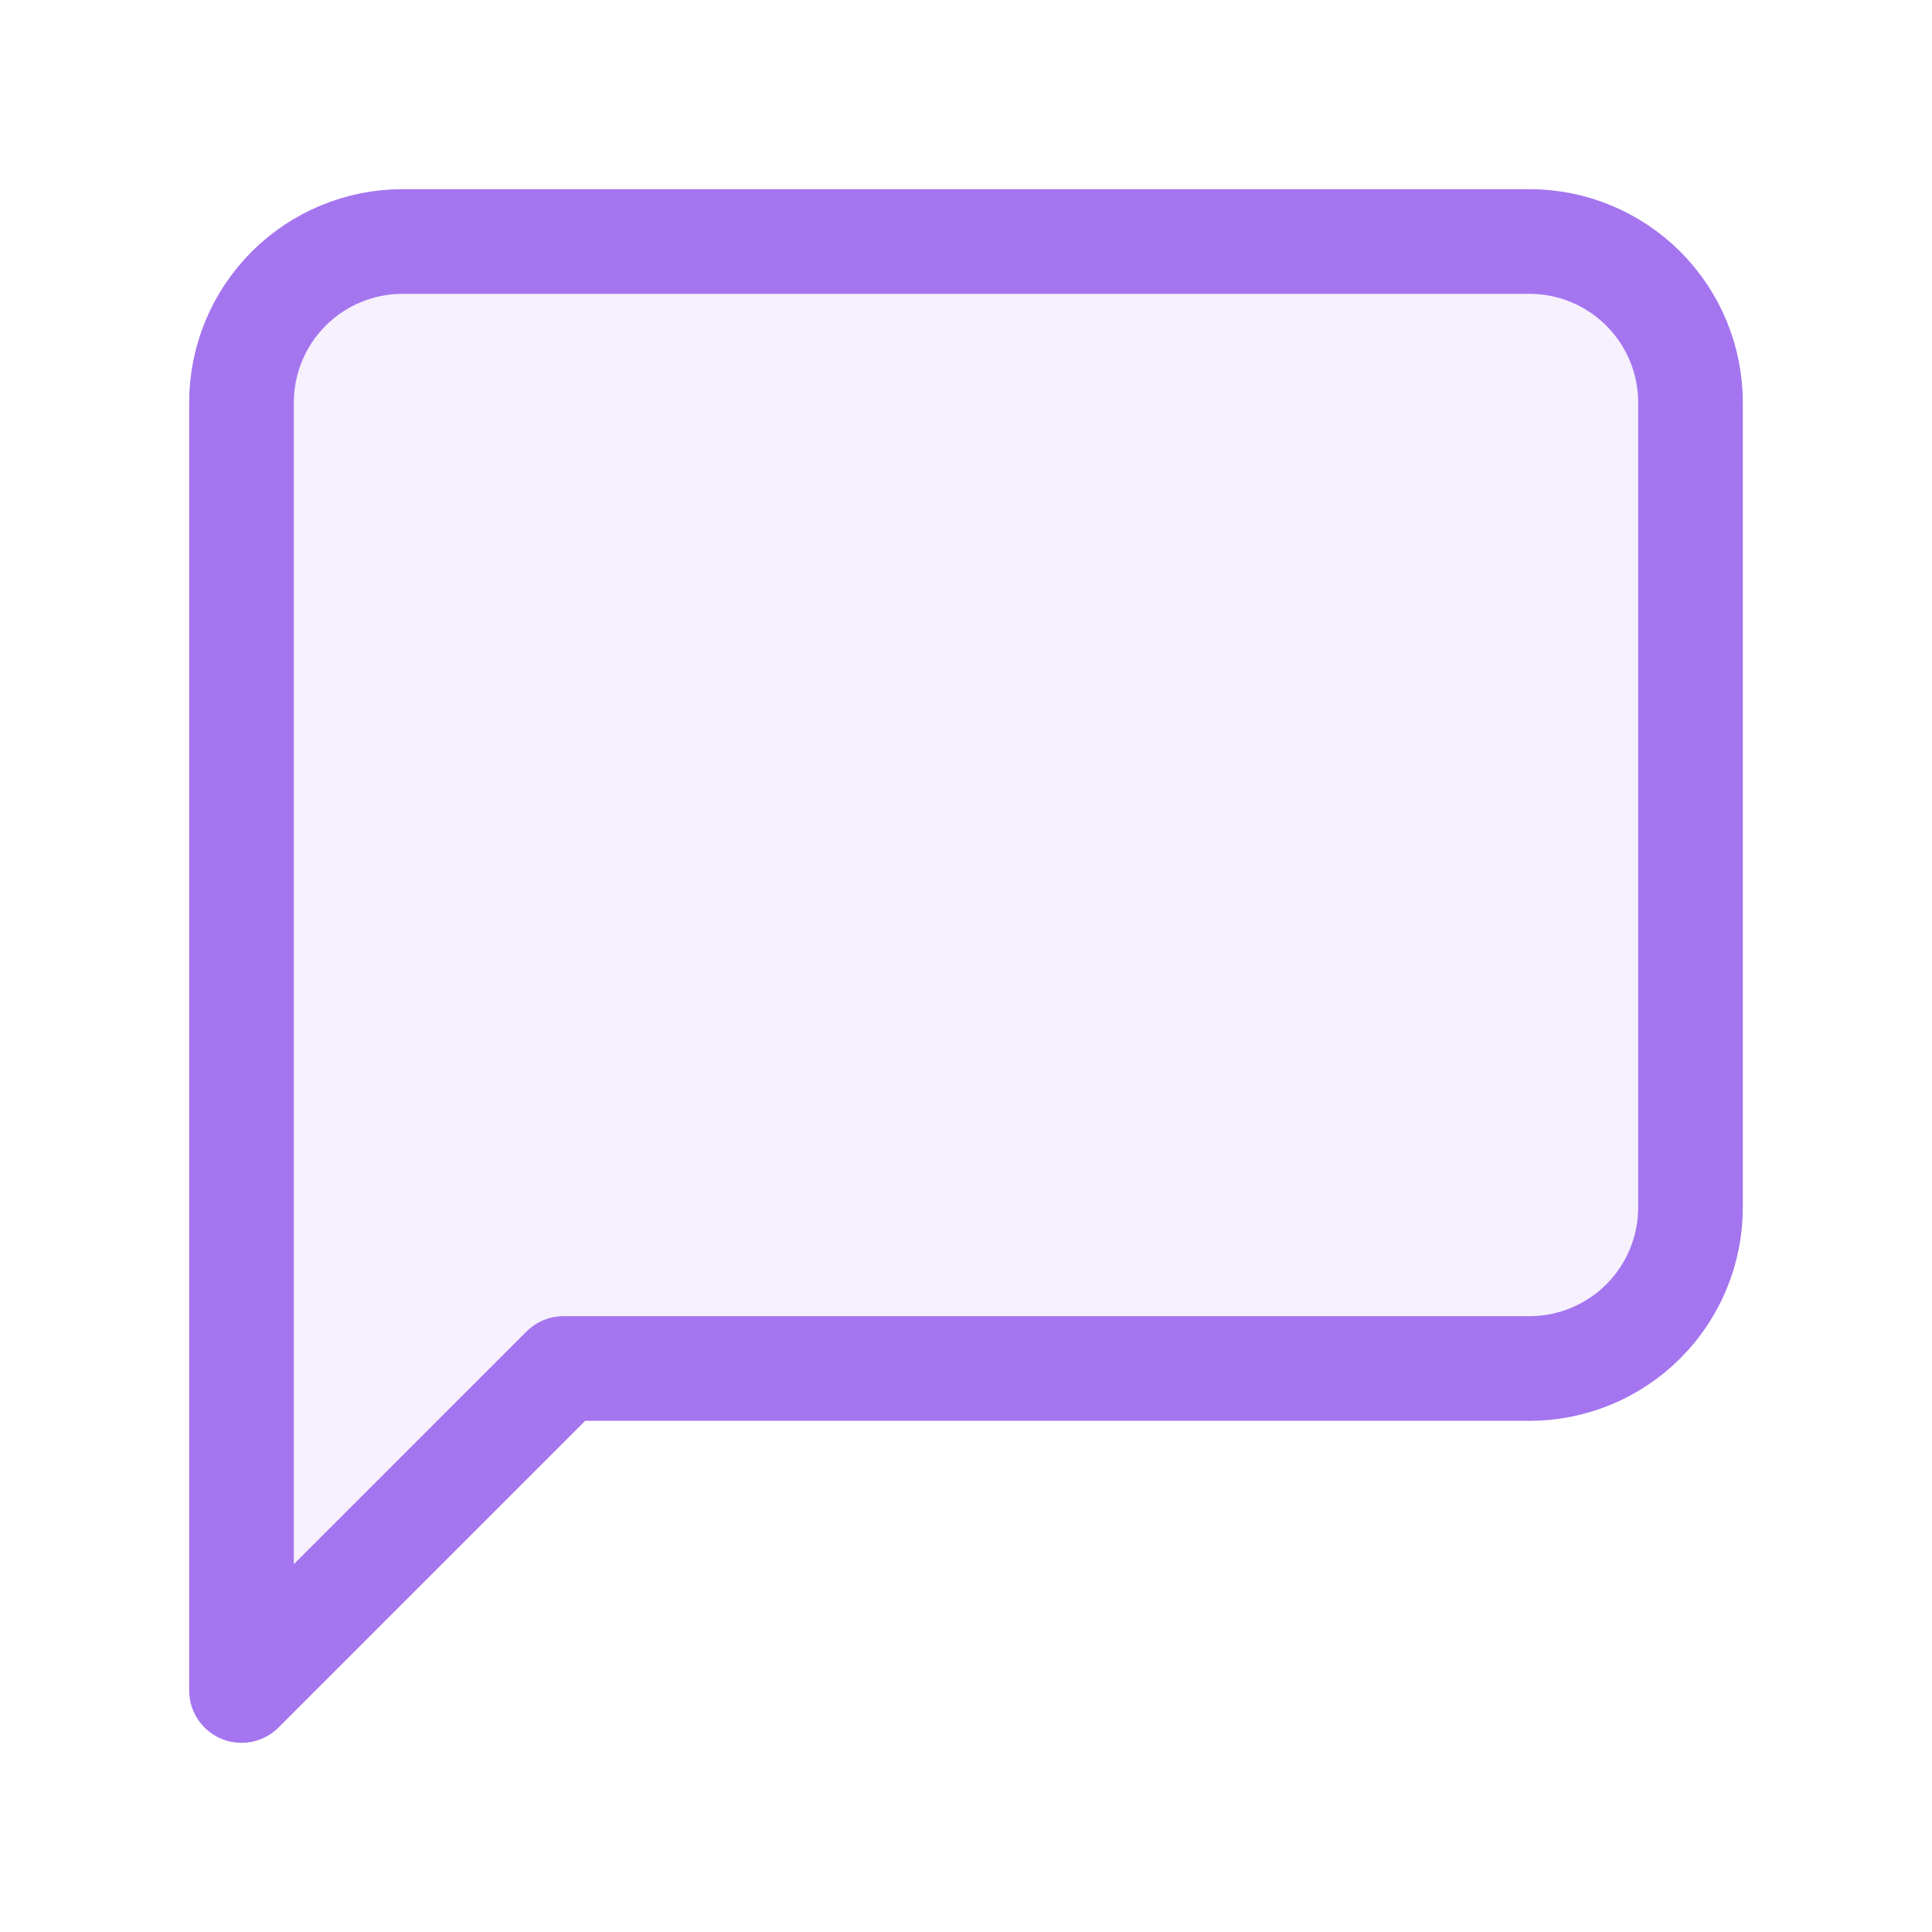
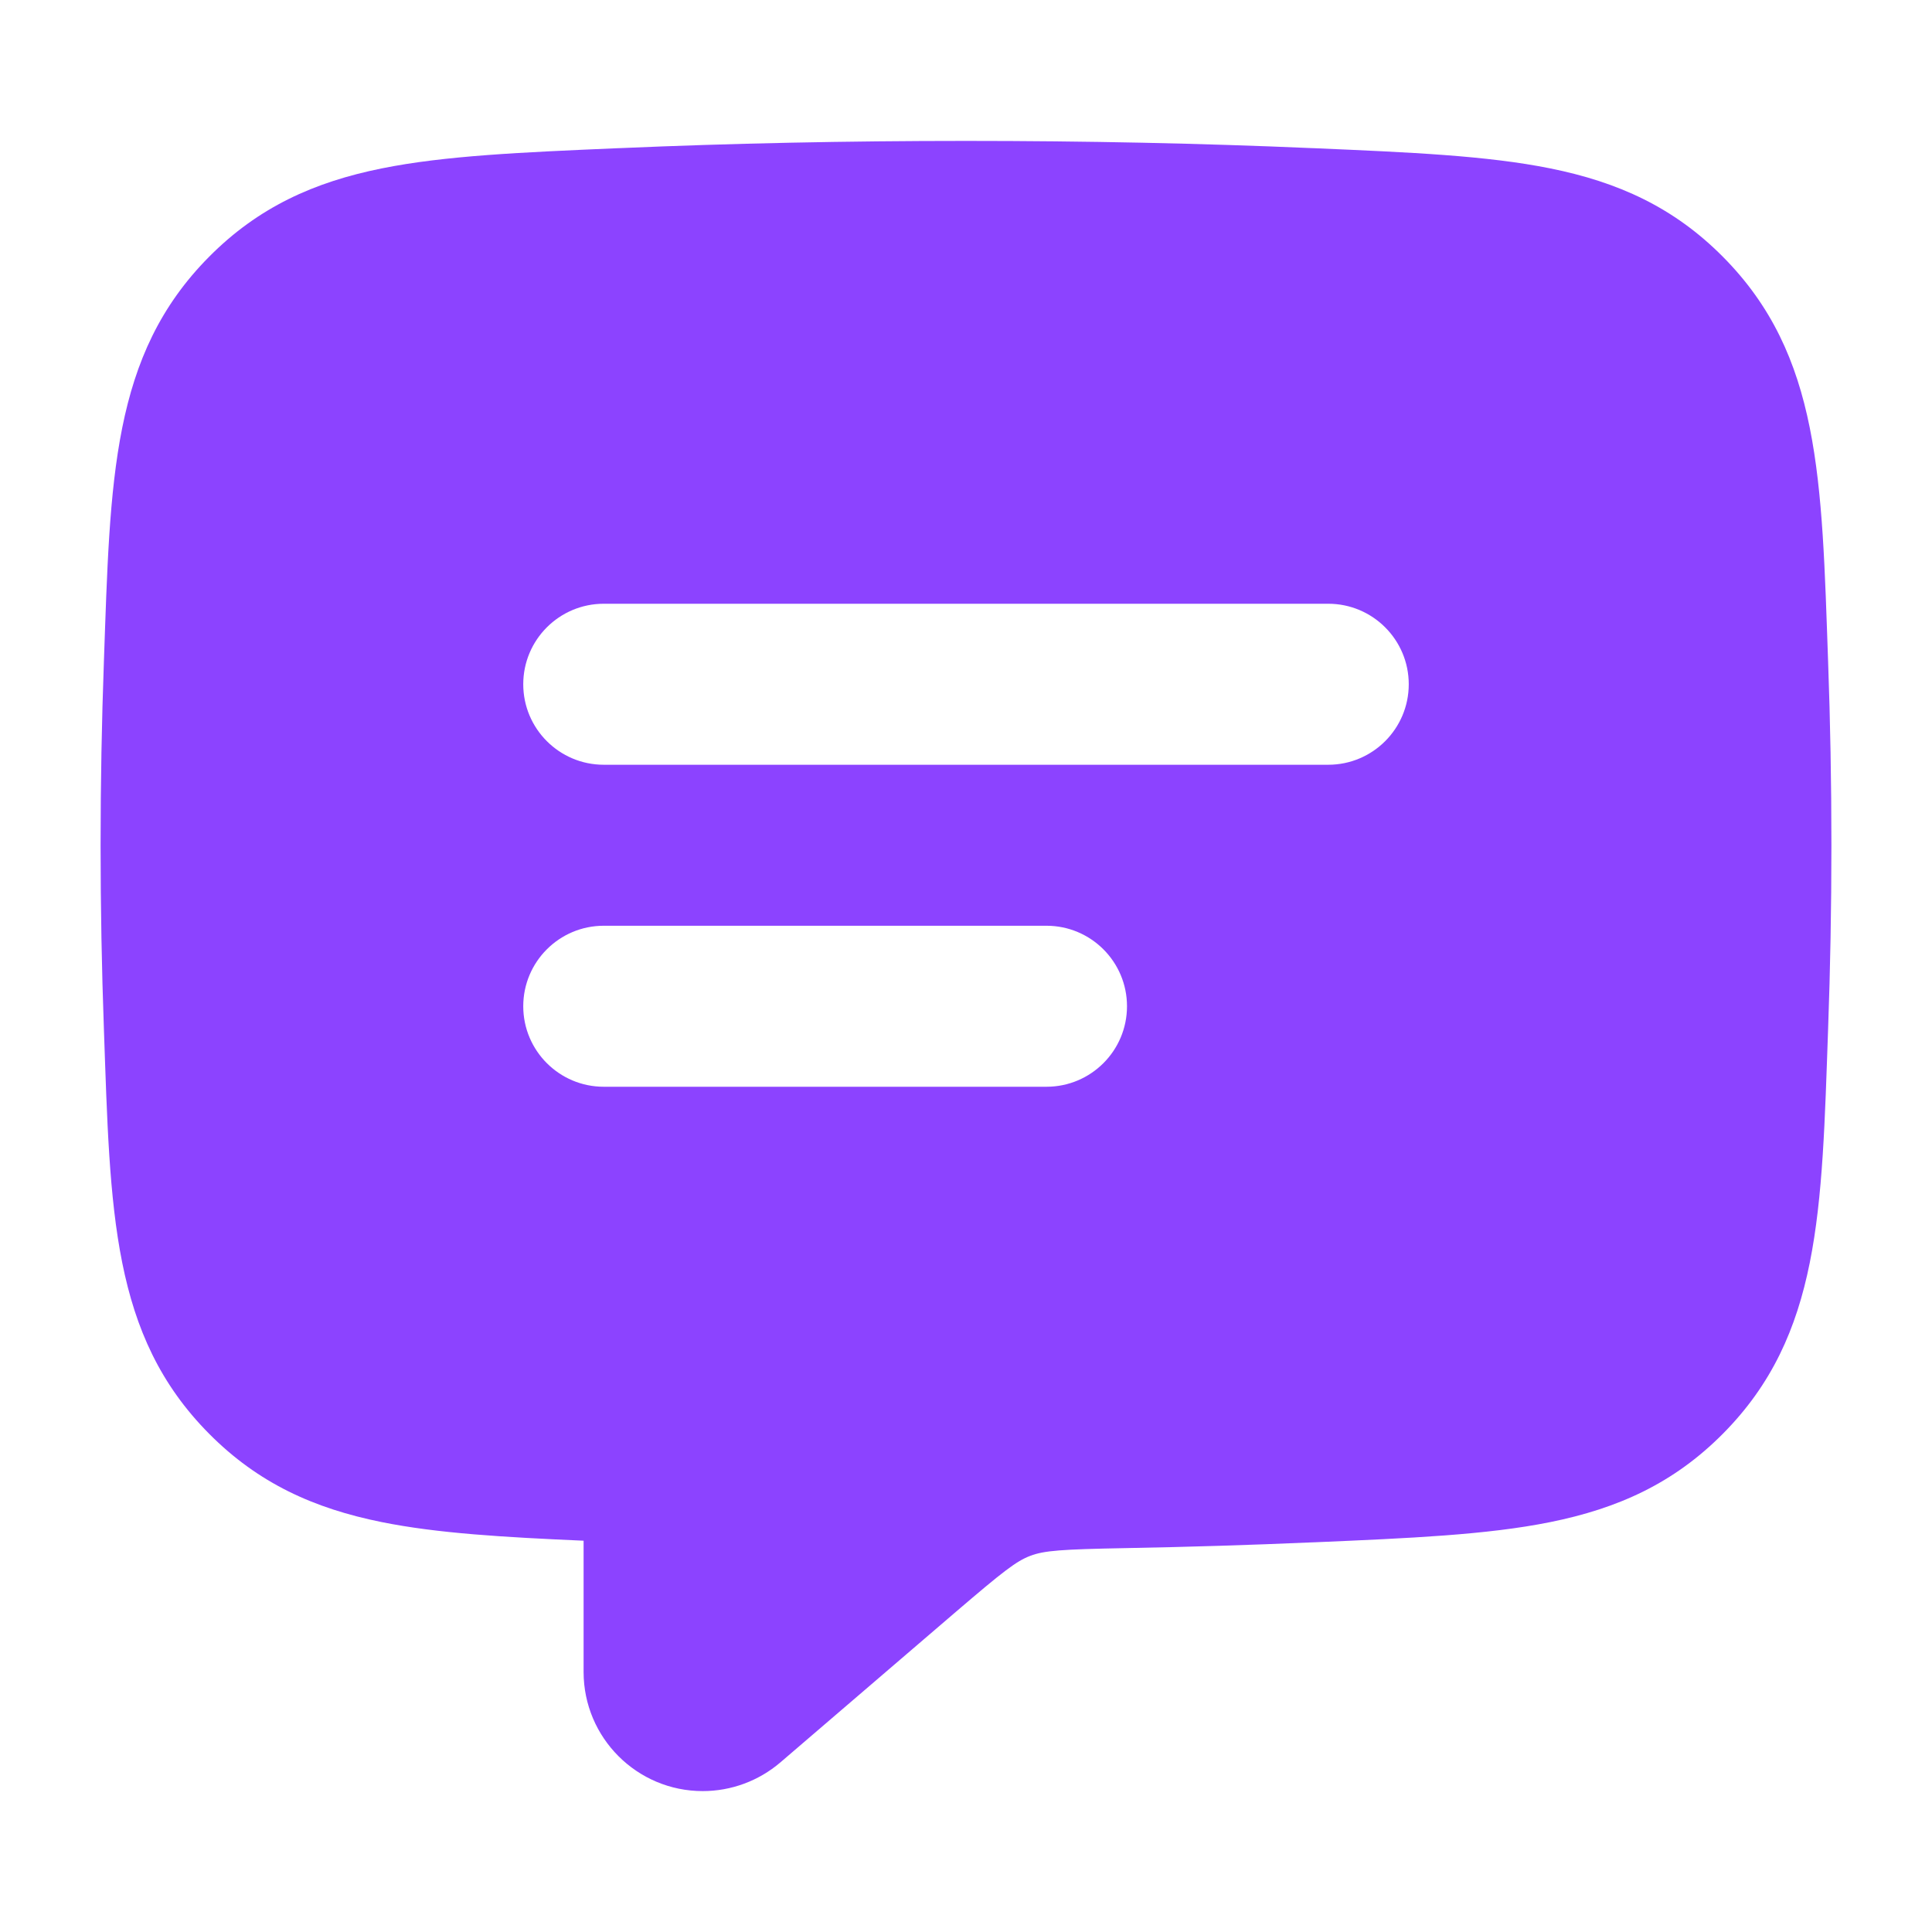
- <svg xmlns="http://www.w3.org/2000/svg" width="24" height="24" viewBox="0 0 24 24" fill="none">
-   <path d="M21 15C21 15.53 20.789 16.039 20.414 16.414C20.039 16.789 19.53 17 19 17H7L3 21V5C3 4.47 3.211 3.961 3.586 3.586C3.961 3.211 4.47 3 5 3H19C19.53 3 20.039 3.211 20.414 3.586C20.789 3.961 21 4.47 21 5V15Z" fill="#A475EF" fill-opacity="0.1" stroke="#A475EF" stroke-width="1.3" stroke-linecap="round" stroke-linejoin="round" />
+ <svg xmlns="http://www.w3.org/2000/svg" width="30" height="30" viewBox="0 0 30 30" fill="none">
+   <path d="M15 2.188C16.861 2.188 18.657 2.226 20.344 2.299L20.427 2.302C21.886 2.365 23.09 2.416 24.073 2.615C25.124 2.827 25.99 3.218 26.753 3.987C28.271 5.516 28.287 7.438 28.387 10.28C28.42 11.199 28.438 12.151 28.438 13.125C28.438 14.099 28.42 15.051 28.387 15.97C28.287 18.812 28.271 20.734 26.753 22.263C25.99 23.032 25.124 23.423 24.073 23.635C23.09 23.834 21.886 23.885 20.427 23.948L20.344 23.951C19.419 23.991 18.462 24.021 17.479 24.039C16.483 24.058 16.217 24.076 15.998 24.159C15.78 24.242 15.577 24.4 14.841 25.03L12.117 27.367C11.781 27.654 11.354 27.812 10.912 27.812C9.891 27.812 9.063 26.984 9.062 25.963V23.924C7.83 23.87 6.793 23.81 5.927 23.635C4.876 23.423 4.01 23.032 3.247 22.263C1.729 20.734 1.713 18.812 1.613 15.97C1.58 15.051 1.562 14.099 1.562 13.125C1.562 12.151 1.58 11.199 1.613 10.28C1.713 7.438 1.729 5.516 3.247 3.987C4.01 3.218 4.876 2.827 5.927 2.615C6.91 2.416 8.114 2.365 9.573 2.302L9.656 2.299C11.343 2.226 13.139 2.188 15 2.188ZM9.375 14.375C8.685 14.375 8.125 14.935 8.125 15.625C8.125 16.315 8.685 16.875 9.375 16.875H16.25C16.94 16.875 17.5 16.315 17.5 15.625C17.5 14.935 16.94 14.375 16.25 14.375H9.375ZM9.375 9.375C8.685 9.375 8.125 9.935 8.125 10.625C8.125 11.315 8.685 11.875 9.375 11.875H20.625C21.315 11.875 21.875 11.315 21.875 10.625C21.875 9.935 21.315 9.375 20.625 9.375H9.375Z" fill="#8C43FF" />
</svg>
